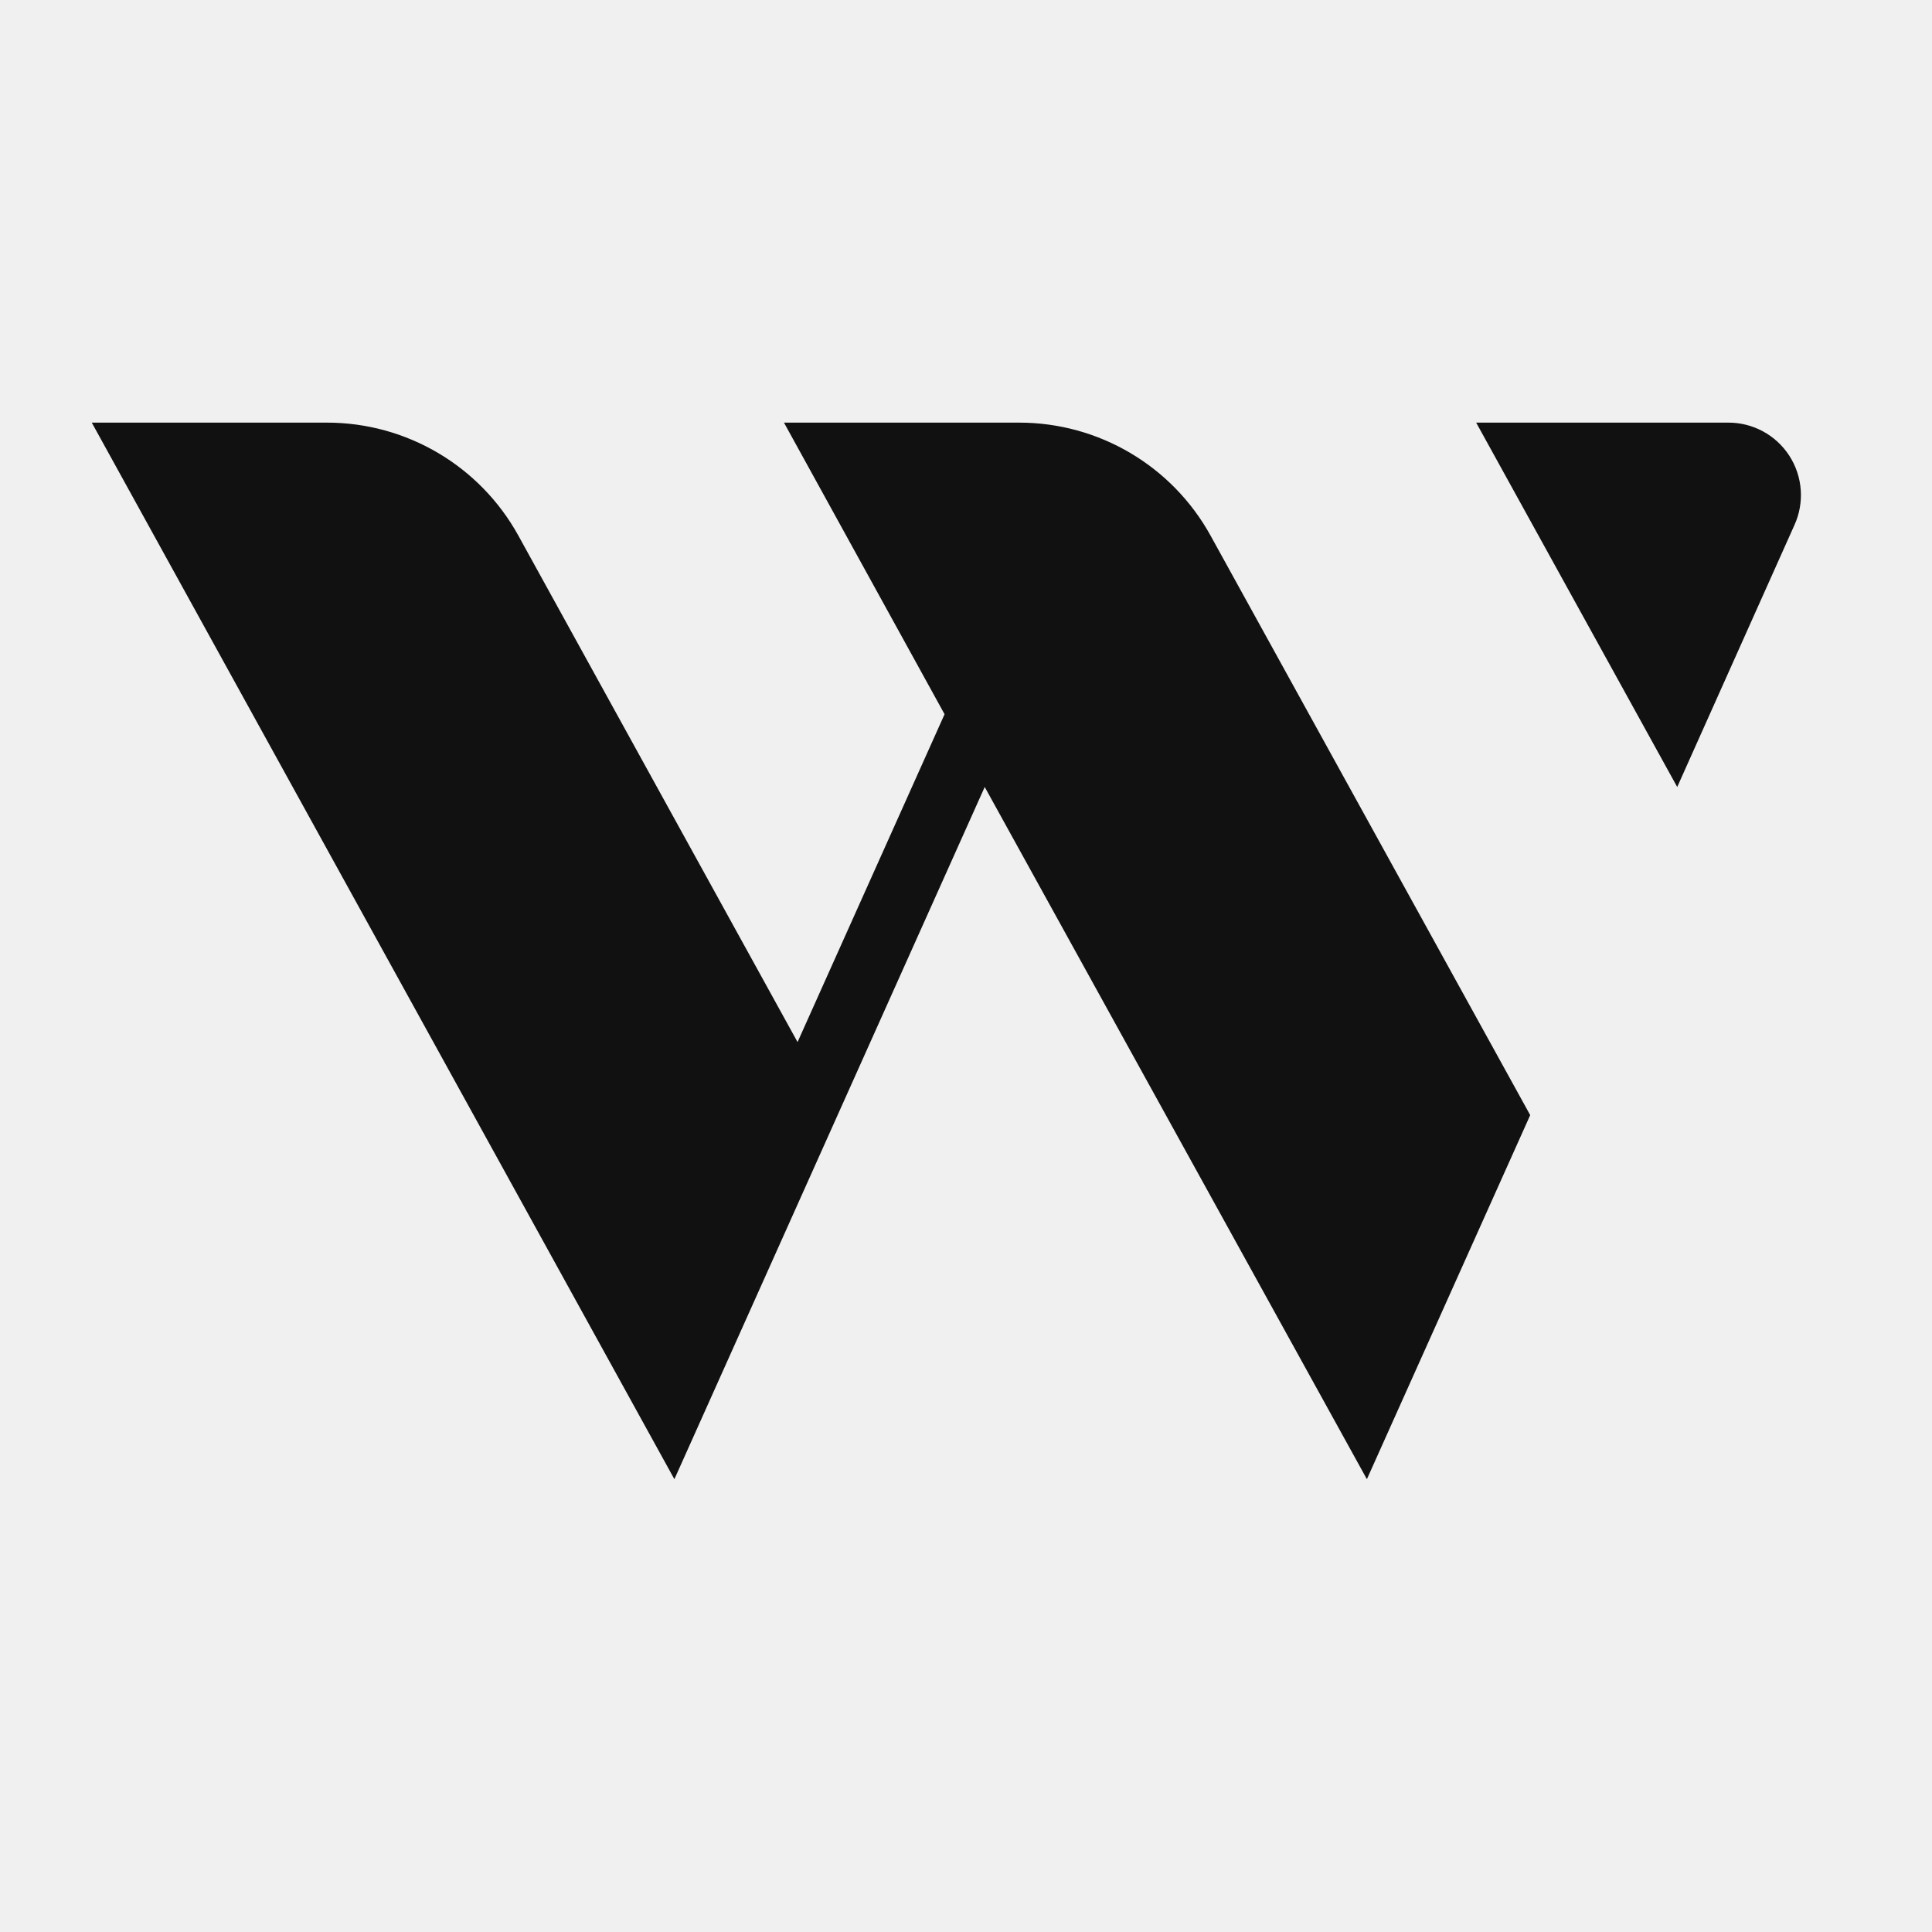
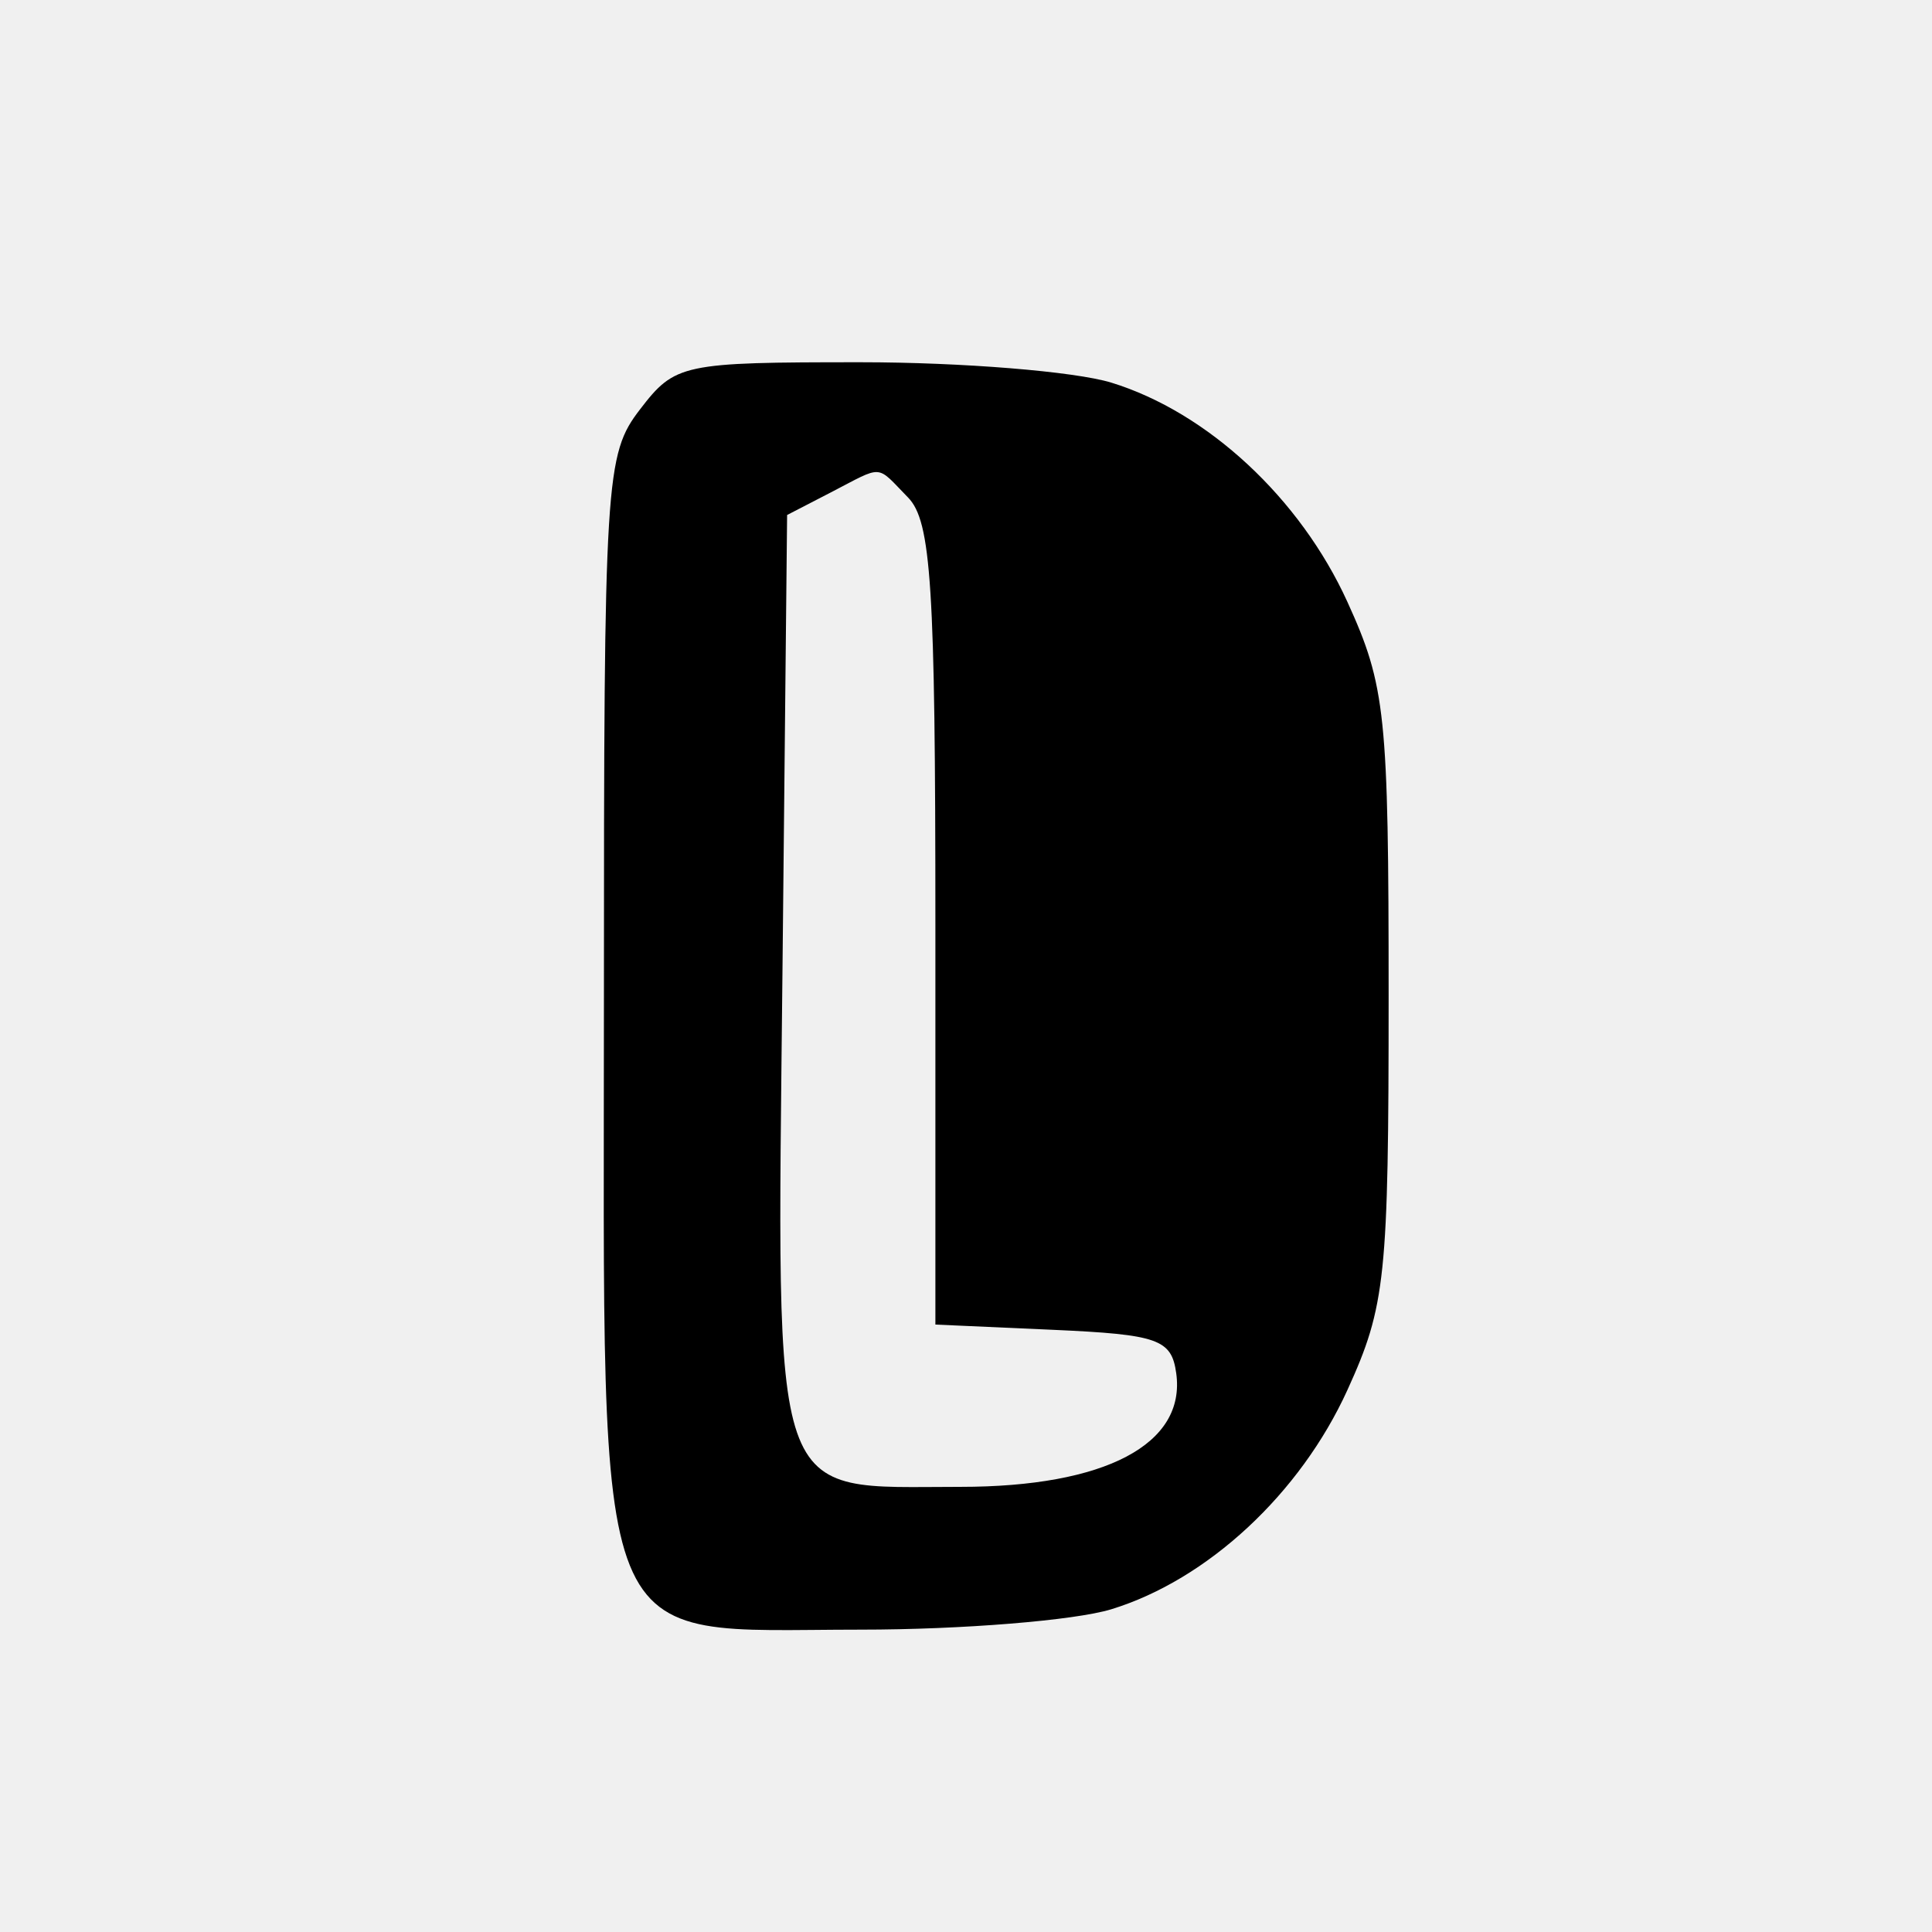
- <svg xmlns="http://www.w3.org/2000/svg" width="64" height="64" viewBox="0 0 64 64">
-   <style>
-     #favicon {
-       fill: #111;
-       @media (prefers-color-scheme: dark) {
-         fill: #fff;
-       }
-     }
-   </style>
-   <path id="favicon" d="M3.03 14h7.8a7.24 7.24 0 0 1 6.34 3.74l9.25 16.78 4.87-10.86L25.97 14h7.79a7.24 7.24 0 0 1 6.34 3.74l10.59 19.2L45.28 49 32.62 26.07 22.34 49 3.04 14Zm56.41 3.4a2.4 2.4 0 0 0-2.2-3.4H48.9l6.66 12.07 3.88-8.67Z" />
+ <svg xmlns="http://www.w3.org/2000/svg" width="32" height="32" viewBox="0 0 32 32" fill="none">
+   <path fill-rule="evenodd" clip-rule="evenodd" d="M10.602 6.779C10.026 7.528 10.003 7.901 10.003 16.496C10.003 27.66 9.733 26.992 14.253 26.992C15.931 26.992 17.799 26.84 18.405 26.655C20.001 26.166 21.536 24.74 22.318 23.022C22.951 21.631 23 21.159 23 16.496C23 11.834 22.951 11.361 22.318 9.971C21.536 8.252 20.001 6.827 18.405 6.337C17.799 6.152 15.931 6 14.253 6C11.3 6 11.181 6.025 10.602 6.779ZM15.039 8.239C15.425 8.633 15.493 9.699 15.493 15.321V21.939L17.444 22.026C19.183 22.104 19.404 22.182 19.482 22.745C19.646 23.921 18.305 24.627 15.908 24.627C12.714 24.627 12.869 25.074 12.96 16.109L13.037 8.53L13.759 8.157C14.646 7.698 14.501 7.689 15.039 8.239Z" fill="black" />
</svg>
